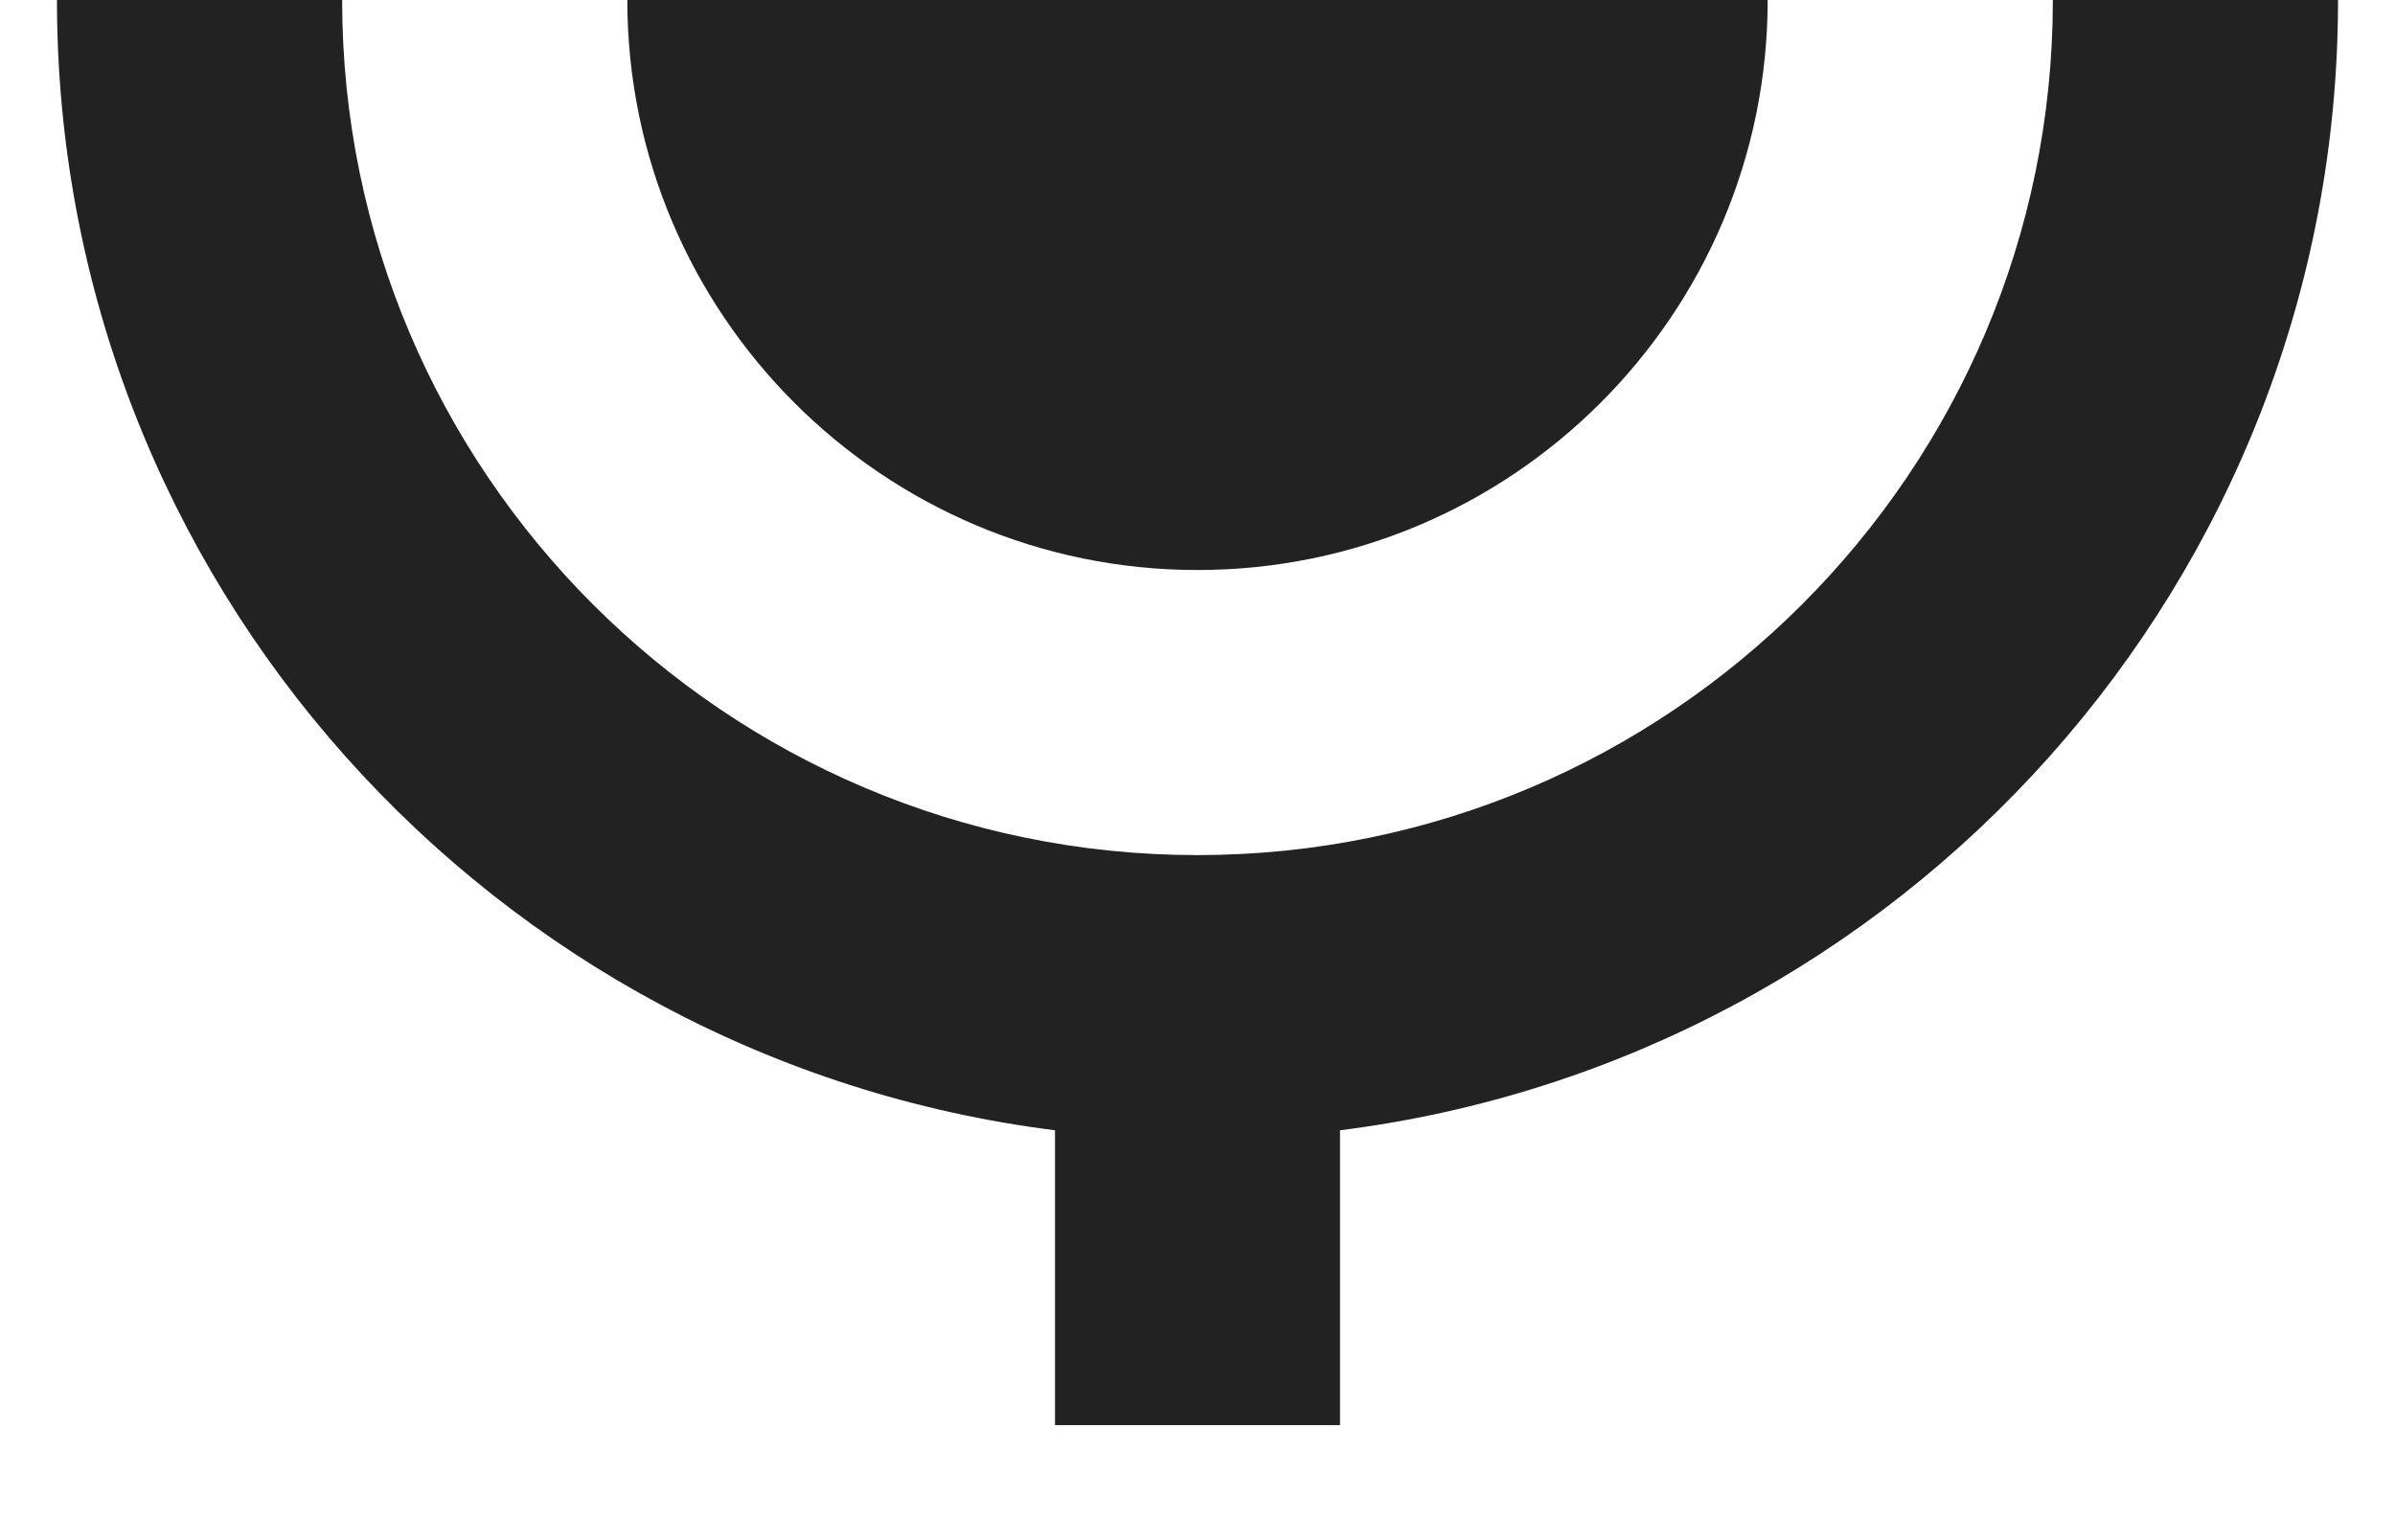
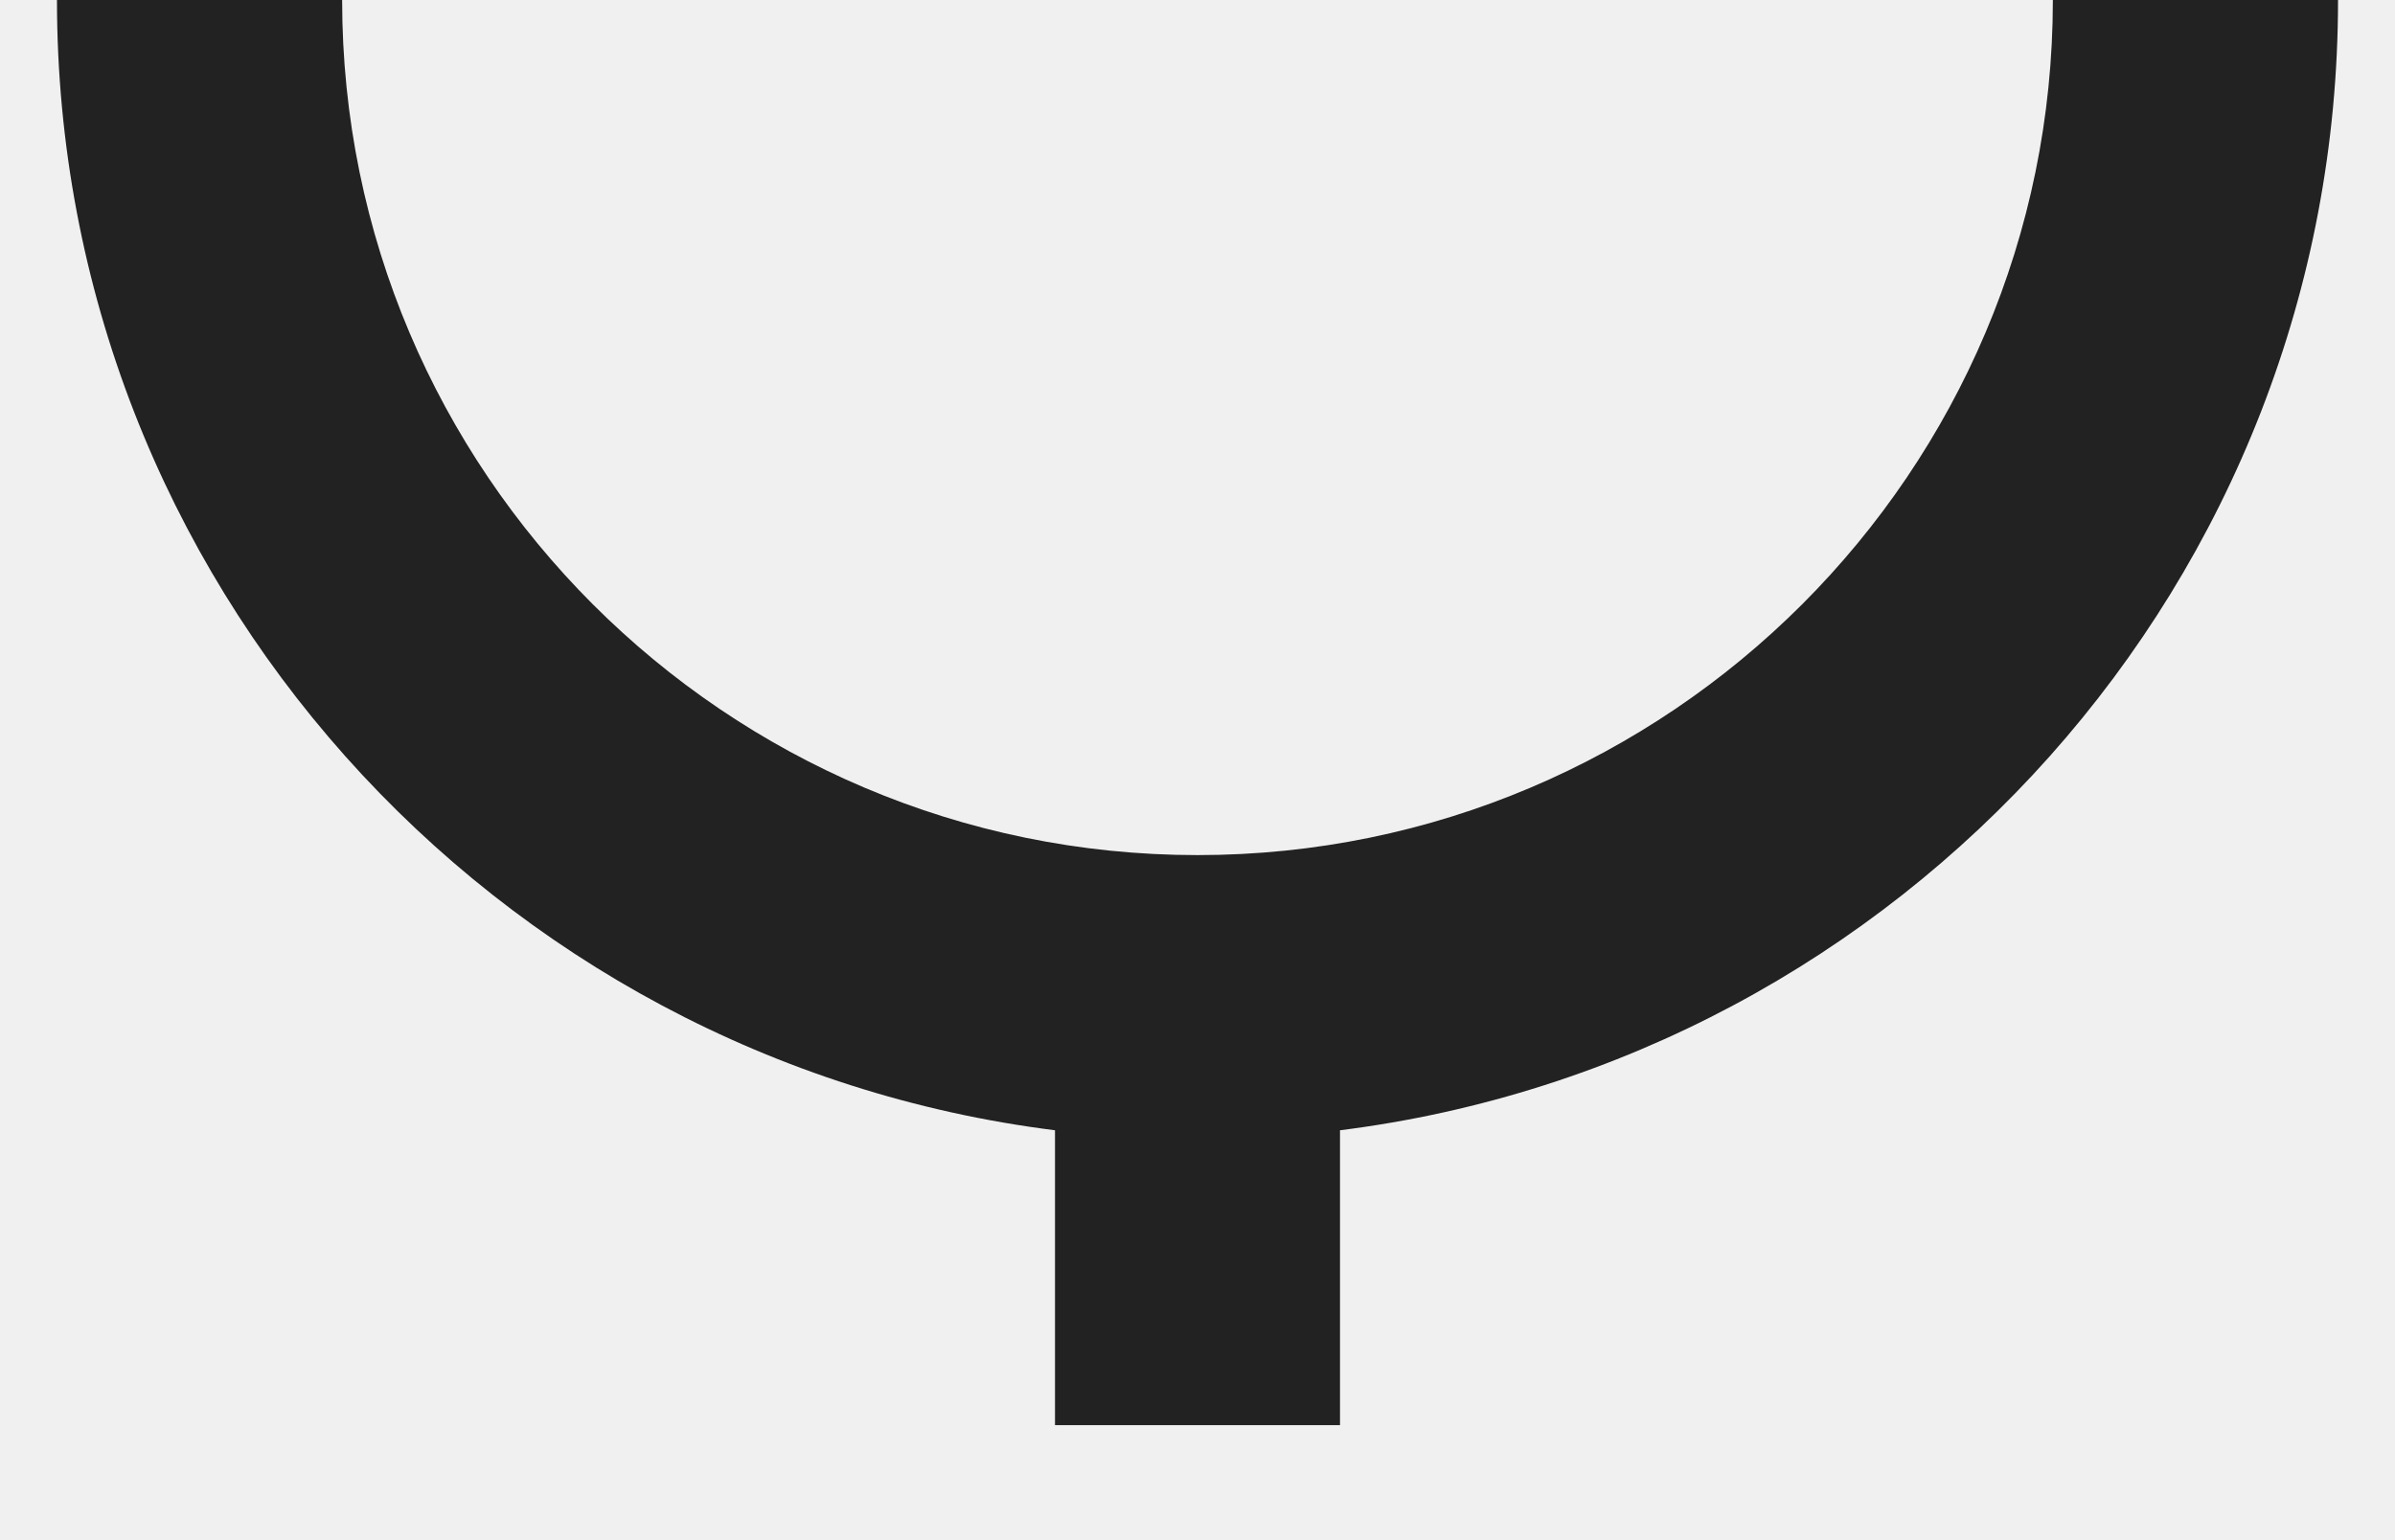
<svg xmlns="http://www.w3.org/2000/svg" width="14" height="9" viewBox="0 0 14 9" fill="none">
-   <rect width="14" height="9" fill="#E5E5E5" />
-   <g filter="url(#filter0_d_221_1450)">
-     <g clip-path="url(#clip0_221_1450)">
-       <rect x="-33" y="-543" width="390" height="844" rx="15" fill="#F2F6FA" />
-       <g filter="url(#filter1_d_221_1450)">
-         <rect x="-6" y="-144.318" width="163.705" height="270.635" rx="10" fill="#FEFEFF" />
-         <path d="M3.487 -8.14V-0H2.013V-5.984H0.462V-6.875L0.715 -6.952C1.148 -7.077 1.5 -7.22 1.771 -7.381C2.042 -7.543 2.299 -7.763 2.541 -8.041L2.64 -8.14H3.487ZM8.371 0.099C7.843 0.099 7.37 -0.011 6.952 -0.231C6.542 -0.451 6.197 -0.752 5.918 -1.133C5.64 -1.522 5.427 -1.966 5.28 -2.464C5.134 -2.97 5.06 -3.509 5.06 -4.081C5.06 -4.646 5.134 -5.181 5.28 -5.687C5.427 -6.193 5.64 -6.637 5.918 -7.018C6.197 -7.407 6.542 -7.711 6.952 -7.931C7.37 -8.151 7.843 -8.261 8.371 -8.261C8.899 -8.261 9.369 -8.151 9.779 -7.931C10.197 -7.711 10.546 -7.407 10.824 -7.018C11.103 -6.637 11.316 -6.193 11.462 -5.687C11.609 -5.181 11.682 -4.646 11.682 -4.081C11.682 -3.509 11.609 -2.97 11.462 -2.464C11.316 -1.966 11.103 -1.522 10.824 -1.133C10.546 -0.752 10.197 -0.451 9.779 -0.231C9.369 -0.011 8.899 0.099 8.371 0.099ZM8.371 -1.232C8.885 -1.232 9.306 -1.471 9.636 -1.947C9.974 -2.424 10.142 -3.135 10.142 -4.081C10.142 -5.02 9.974 -5.724 9.636 -6.193C9.306 -6.67 8.885 -6.908 8.371 -6.908C7.858 -6.908 7.433 -6.67 7.095 -6.193C6.765 -5.724 6.6 -5.02 6.6 -4.081C6.6 -3.143 6.765 -2.431 7.095 -1.947C7.433 -1.471 7.858 -1.232 8.371 -1.232ZM13.469 -2.849V-4.026H17.572V-2.849H13.469ZM19.589 -0V-1.034L21.118 -2.387C21.676 -2.864 22.156 -3.275 22.559 -3.619C22.963 -3.971 23.274 -4.301 23.494 -4.609C23.714 -4.917 23.824 -5.255 23.824 -5.621C23.824 -5.9 23.755 -6.138 23.615 -6.336C23.483 -6.534 23.311 -6.685 23.098 -6.787C22.886 -6.89 22.666 -6.941 22.438 -6.941C22.123 -6.941 21.866 -6.879 21.668 -6.754C21.478 -6.63 21.331 -6.479 21.228 -6.303C21.133 -6.127 21.067 -5.955 21.03 -5.786C20.994 -5.625 20.975 -5.504 20.975 -5.423H19.545C19.545 -5.585 19.571 -5.783 19.622 -6.017C19.681 -6.259 19.776 -6.509 19.908 -6.765C20.04 -7.022 20.216 -7.264 20.436 -7.491C20.656 -7.719 20.935 -7.902 21.272 -8.041C21.61 -8.181 22.009 -8.25 22.471 -8.25C22.985 -8.25 23.454 -8.148 23.879 -7.942C24.312 -7.737 24.657 -7.444 24.913 -7.062C25.177 -6.681 25.309 -6.223 25.309 -5.687C25.309 -5.196 25.185 -4.749 24.935 -4.345C24.693 -3.942 24.36 -3.546 23.934 -3.157C23.509 -2.776 23.025 -2.365 22.482 -1.925L21.8 -1.309H25.452V-0H19.589ZM29.931 0.099C29.403 0.099 28.93 -0.011 28.512 -0.231C28.101 -0.451 27.757 -0.752 27.478 -1.133C27.199 -1.522 26.987 -1.966 26.84 -2.464C26.693 -2.97 26.62 -3.509 26.62 -4.081C26.62 -4.646 26.693 -5.181 26.84 -5.687C26.987 -6.193 27.199 -6.637 27.478 -7.018C27.757 -7.407 28.101 -7.711 28.512 -7.931C28.93 -8.151 29.403 -8.261 29.931 -8.261C30.459 -8.261 30.928 -8.151 31.339 -7.931C31.757 -7.711 32.105 -7.407 32.384 -7.018C32.663 -6.637 32.875 -6.193 33.022 -5.687C33.169 -5.181 33.242 -4.646 33.242 -4.081C33.242 -3.509 33.169 -2.97 33.022 -2.464C32.875 -1.966 32.663 -1.522 32.384 -1.133C32.105 -0.752 31.757 -0.451 31.339 -0.231C30.928 -0.011 30.459 0.099 29.931 0.099ZM29.931 -1.232C30.444 -1.232 30.866 -1.471 31.196 -1.947C31.533 -2.424 31.702 -3.135 31.702 -4.081C31.702 -5.02 31.533 -5.724 31.196 -6.193C30.866 -6.67 30.444 -6.908 29.931 -6.908C29.418 -6.908 28.992 -6.67 28.655 -6.193C28.325 -5.724 28.16 -5.02 28.16 -4.081C28.16 -3.143 28.325 -2.431 28.655 -1.947C28.992 -1.471 29.418 -1.232 29.931 -1.232ZM37.068 -0V-8.14H40.621C41.142 -8.14 41.586 -8.049 41.952 -7.865C42.319 -7.682 42.598 -7.436 42.788 -7.128C42.986 -6.82 43.085 -6.483 43.085 -6.116C43.085 -5.742 43.016 -5.434 42.876 -5.192C42.744 -4.95 42.583 -4.76 42.392 -4.62C42.209 -4.488 42.04 -4.397 41.886 -4.345V-4.268C42.077 -4.217 42.29 -4.118 42.524 -3.971C42.766 -3.825 42.975 -3.616 43.151 -3.344C43.327 -3.08 43.415 -2.736 43.415 -2.31C43.415 -1.929 43.324 -1.559 43.14 -1.199C42.957 -0.847 42.667 -0.558 42.271 -0.33C41.875 -0.11 41.351 -0 40.698 -0H37.068ZM40.423 -6.875H38.564V-4.752H40.423C40.849 -4.752 41.157 -4.859 41.347 -5.071C41.538 -5.284 41.633 -5.533 41.633 -5.819C41.633 -6.098 41.538 -6.344 41.347 -6.556C41.157 -6.769 40.849 -6.875 40.423 -6.875ZM40.533 -3.608H38.564V-1.265H40.533C41.017 -1.265 41.369 -1.383 41.589 -1.617C41.809 -1.852 41.919 -2.127 41.919 -2.442C41.919 -2.75 41.809 -3.022 41.589 -3.256C41.369 -3.491 41.017 -3.608 40.533 -3.608ZM44.749 -0V-8.14H46.113L49.853 -2.618V-8.14H51.338V-0H49.974L46.234 -5.423V-0H44.749ZM52.924 -0V-8.14H56.477C56.998 -8.14 57.441 -8.049 57.808 -7.865C58.175 -7.682 58.453 -7.436 58.644 -7.128C58.842 -6.82 58.941 -6.483 58.941 -6.116C58.941 -5.742 58.871 -5.434 58.732 -5.192C58.6 -4.95 58.438 -4.76 58.248 -4.62C58.065 -4.488 57.896 -4.397 57.742 -4.345V-4.268C57.932 -4.217 58.145 -4.118 58.38 -3.971C58.622 -3.825 58.831 -3.616 59.007 -3.344C59.183 -3.08 59.271 -2.736 59.271 -2.31C59.271 -1.929 59.179 -1.559 58.996 -1.199C58.812 -0.847 58.523 -0.558 58.127 -0.33C57.731 -0.11 57.206 -0 56.554 -0H52.924ZM56.279 -6.875H54.42V-4.752H56.279C56.704 -4.752 57.012 -4.859 57.203 -5.071C57.394 -5.284 57.489 -5.533 57.489 -5.819C57.489 -6.098 57.394 -6.344 57.203 -6.556C57.012 -6.769 56.704 -6.875 56.279 -6.875ZM56.389 -3.608H54.42V-1.265H56.389C56.873 -1.265 57.225 -1.383 57.445 -1.617C57.665 -1.852 57.775 -2.127 57.775 -2.442C57.775 -2.75 57.665 -3.022 57.445 -3.256C57.225 -3.491 56.873 -3.608 56.389 -3.608Z" fill="#FF6E38" />
-       </g>
-       <g filter="url(#filter2_d_221_1450)">
-         <rect width="196" height="781" transform="translate(-33 -543)" fill="white" />
-         <path d="M2 0H0.333C0.333 3.393 2.884 6.197 6.167 6.609V8.333H7.833V6.609C11.116 6.197 13.667 3.394 13.667 0H12C12 2.757 9.758 5 7 5C4.242 5 2 2.757 2 0Z" fill="#222222" />
-         <path d="M3.667 -3.8147e-06C3.667 1.838 5.162 3.333 7 3.333C8.838 3.333 10.333 1.838 10.333 -3.8147e-06H8.667V-1.667H10.333V-3.333H8.667V-5H10.333C10.333 -6.848 8.846 -8.351 7.018 -8.351C6.959 -8.35 6.9 -8.343 6.843 -8.33C5.988 -8.289 5.181 -7.92 4.589 -7.3C3.998 -6.68 3.668 -5.857 3.667 -5H7V-3.333H3.667V-1.667H7V-3.8147e-06H3.667Z" fill="#222222" />
-       </g>
-     </g>
-   </g>
-   <defs>
-     <filter id="filter0_d_221_1450" x="-80" y="-586" width="484" height="938" filterUnits="userSpaceOnUse" color-interpolation-filters="sRGB">
-       <feFlood flood-opacity="0" result="BackgroundImageFix" />
-       <feColorMatrix in="SourceAlpha" type="matrix" values="0 0 0 0 0 0 0 0 0 0 0 0 0 0 0 0 0 0 127 0" result="hardAlpha" />
-       <feOffset dy="4" />
-       <feGaussianBlur stdDeviation="23.5" />
-       <feComposite in2="hardAlpha" operator="out" />
-       <feColorMatrix type="matrix" values="0 0 0 0 0 0 0 0 0 0 0 0 0 0 0 0 0 0 0.25 0" />
-       <feBlend mode="normal" in2="BackgroundImageFix" result="effect1_dropShadow_221_1450" />
-       <feBlend mode="normal" in="SourceGraphic" in2="effect1_dropShadow_221_1450" result="shape" />
-     </filter>
-     <filter id="filter1_d_221_1450" x="-14" y="-152.318" width="179.705" height="286.635" filterUnits="userSpaceOnUse" color-interpolation-filters="sRGB">
-       <feFlood flood-opacity="0" result="BackgroundImageFix" />
-       <feColorMatrix in="SourceAlpha" type="matrix" values="0 0 0 0 0 0 0 0 0 0 0 0 0 0 0 0 0 0 127 0" result="hardAlpha" />
-       <feOffset />
-       <feGaussianBlur stdDeviation="4" />
-       <feComposite in2="hardAlpha" operator="out" />
-       <feColorMatrix type="matrix" values="0 0 0 0 0 0 0 0 0 0 0 0 0 0 0 0 0 0 0.2 0" />
-       <feBlend mode="normal" in2="BackgroundImageFix" result="effect1_dropShadow_221_1450" />
-       <feBlend mode="normal" in="SourceGraphic" in2="effect1_dropShadow_221_1450" result="shape" />
-     </filter>
-     <filter id="filter2_d_221_1450" x="-33" y="-543" width="396" height="781" filterUnits="userSpaceOnUse" color-interpolation-filters="sRGB">
-       <feFlood flood-opacity="0" result="BackgroundImageFix" />
-       <feColorMatrix in="SourceAlpha" type="matrix" values="0 0 0 0 0 0 0 0 0 0 0 0 0 0 0 0 0 0 127 0" result="hardAlpha" />
-       <feOffset dx="200" />
-       <feComposite in2="hardAlpha" operator="out" />
-       <feColorMatrix type="matrix" values="0 0 0 0 0 0 0 0 0 0 0 0 0 0 0 0 0 0 0.25 0" />
-       <feBlend mode="normal" in2="BackgroundImageFix" result="effect1_dropShadow_221_1450" />
-       <feBlend mode="normal" in="SourceGraphic" in2="effect1_dropShadow_221_1450" result="shape" />
-     </filter>
-     <clipPath id="clip0_221_1450">
-       <rect x="-33" y="-543" width="390" height="844" rx="15" fill="white" />
-     </clipPath>
-   </defs>
+   <path d="M2 0H0.333C0.333 3.393 2.884 6.197 6.167 6.609V8.333H7.833V6.609C11.116 6.197 13.667 3.394 13.667 0H12C12 2.757 9.758 5 7 5C4.242 5 2 2.757 2 0Z" fill="#222222" />
</svg>
